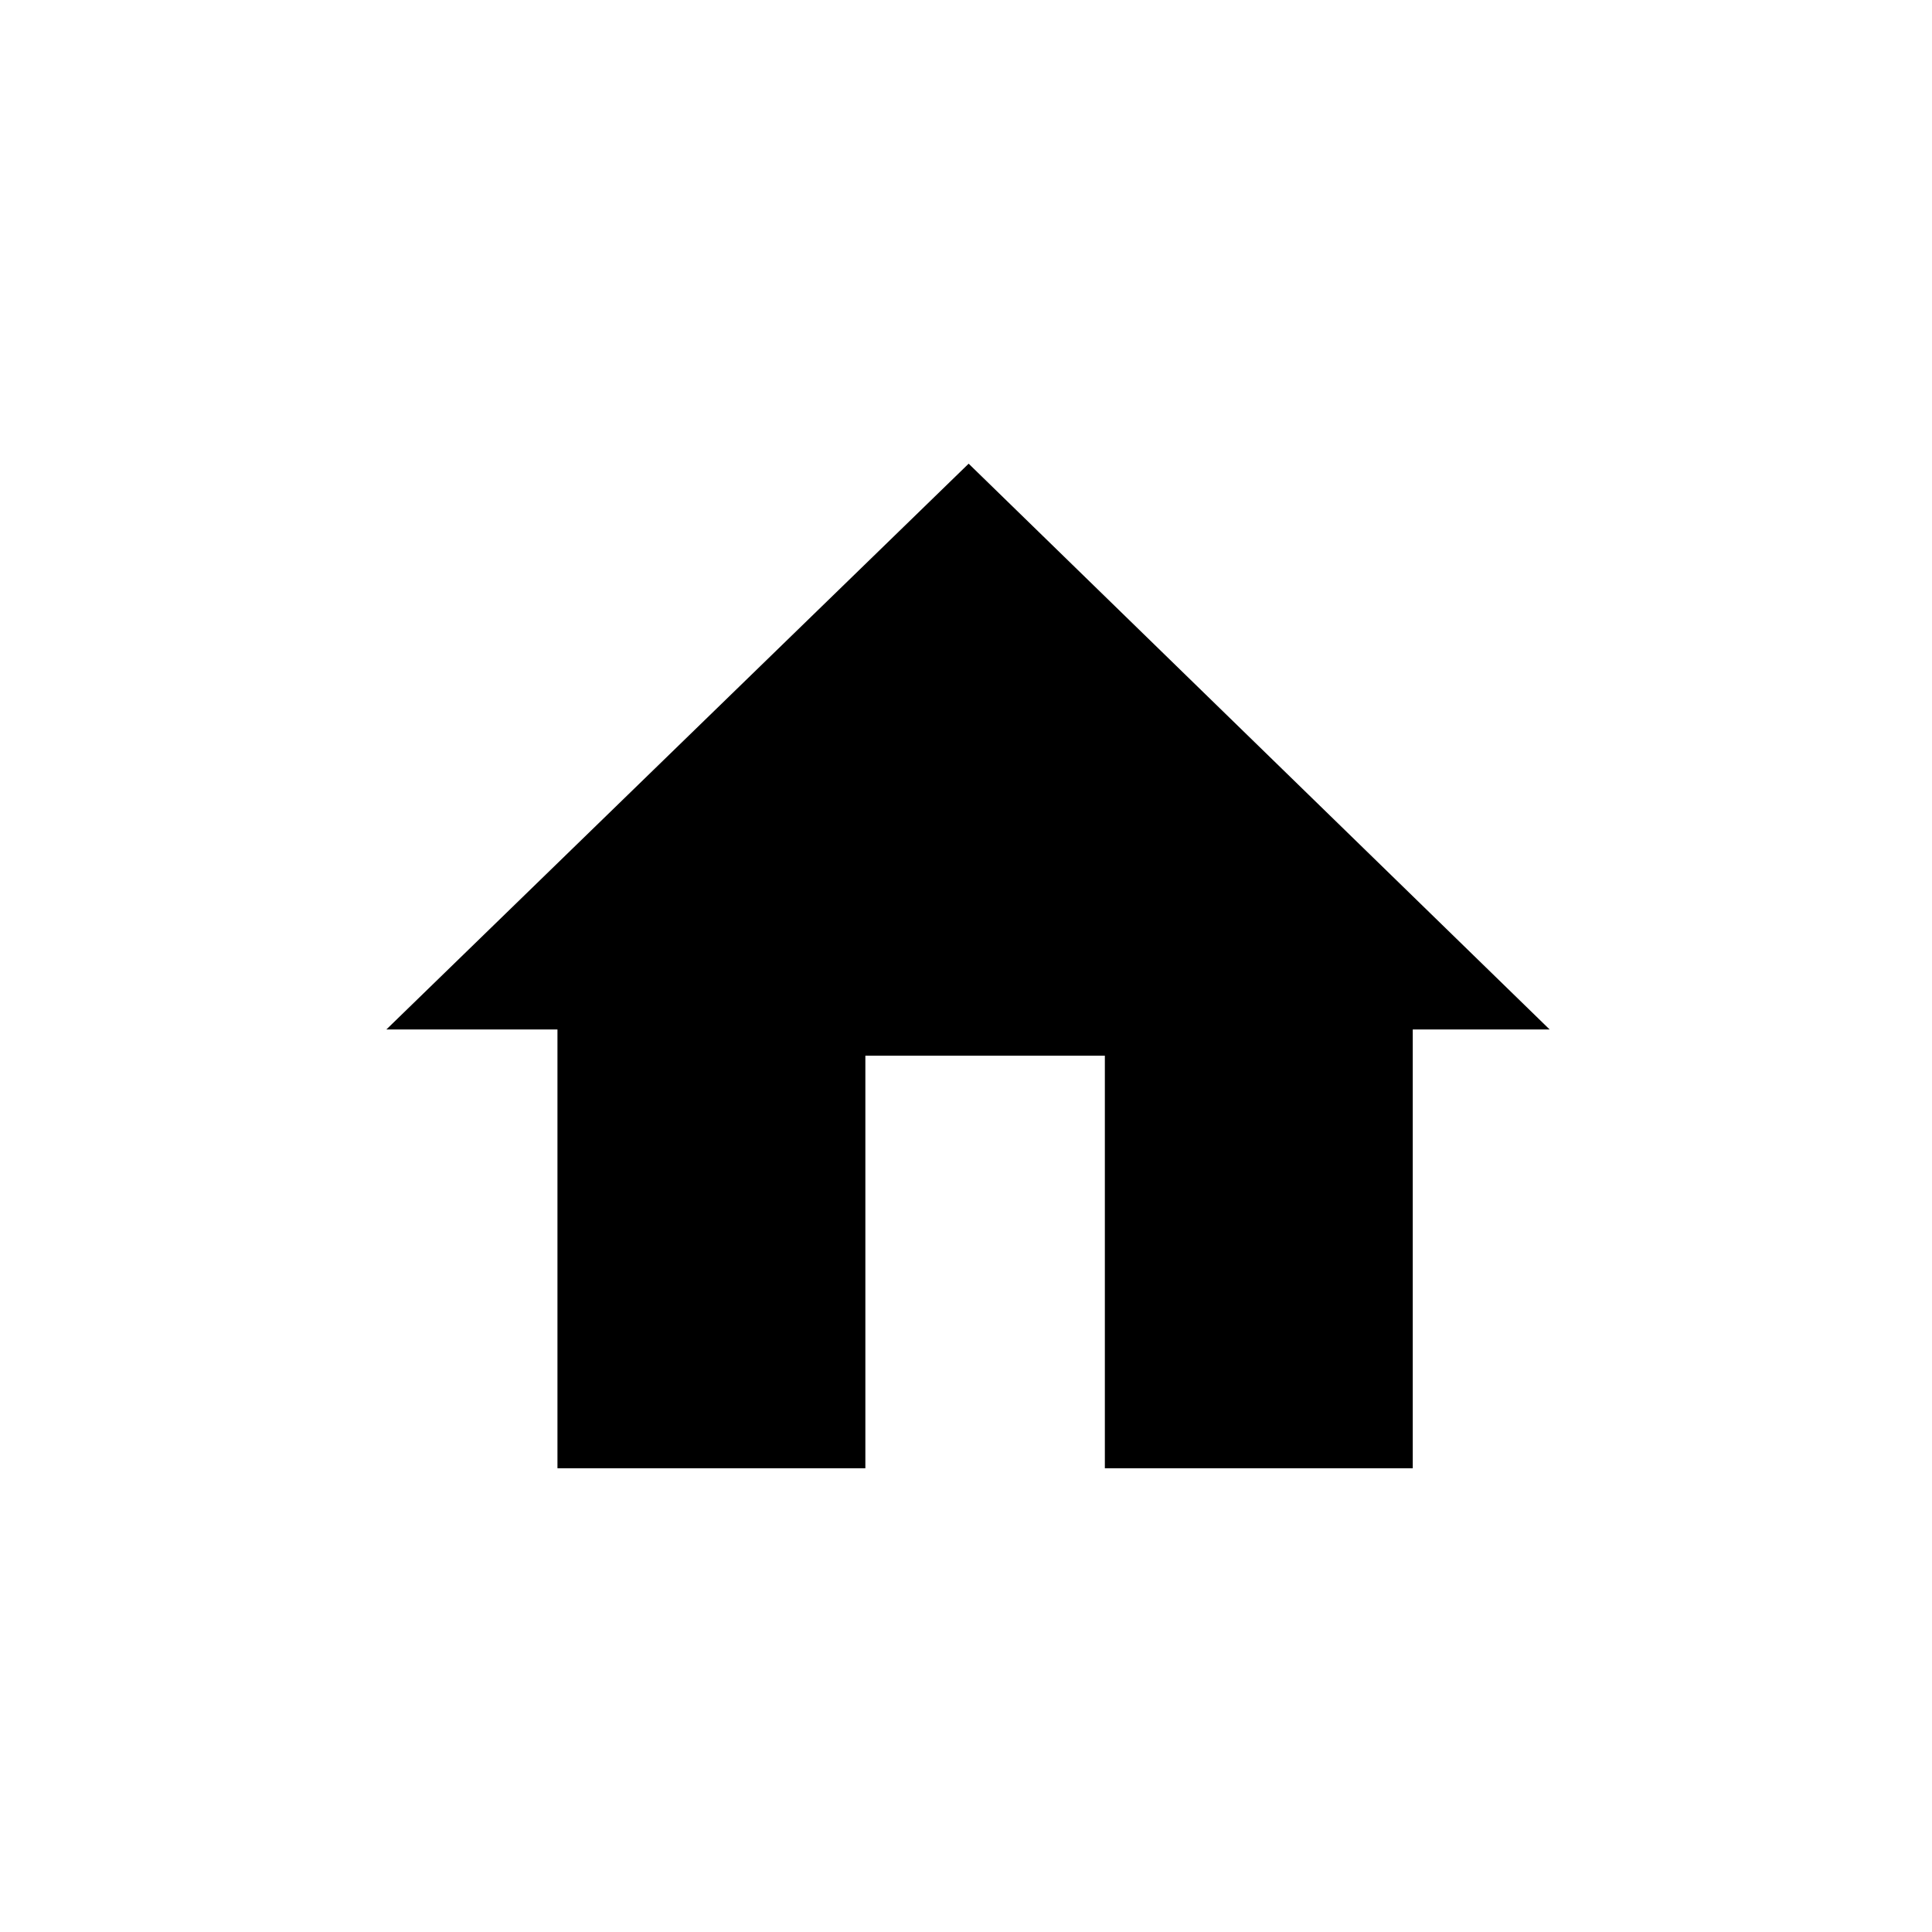
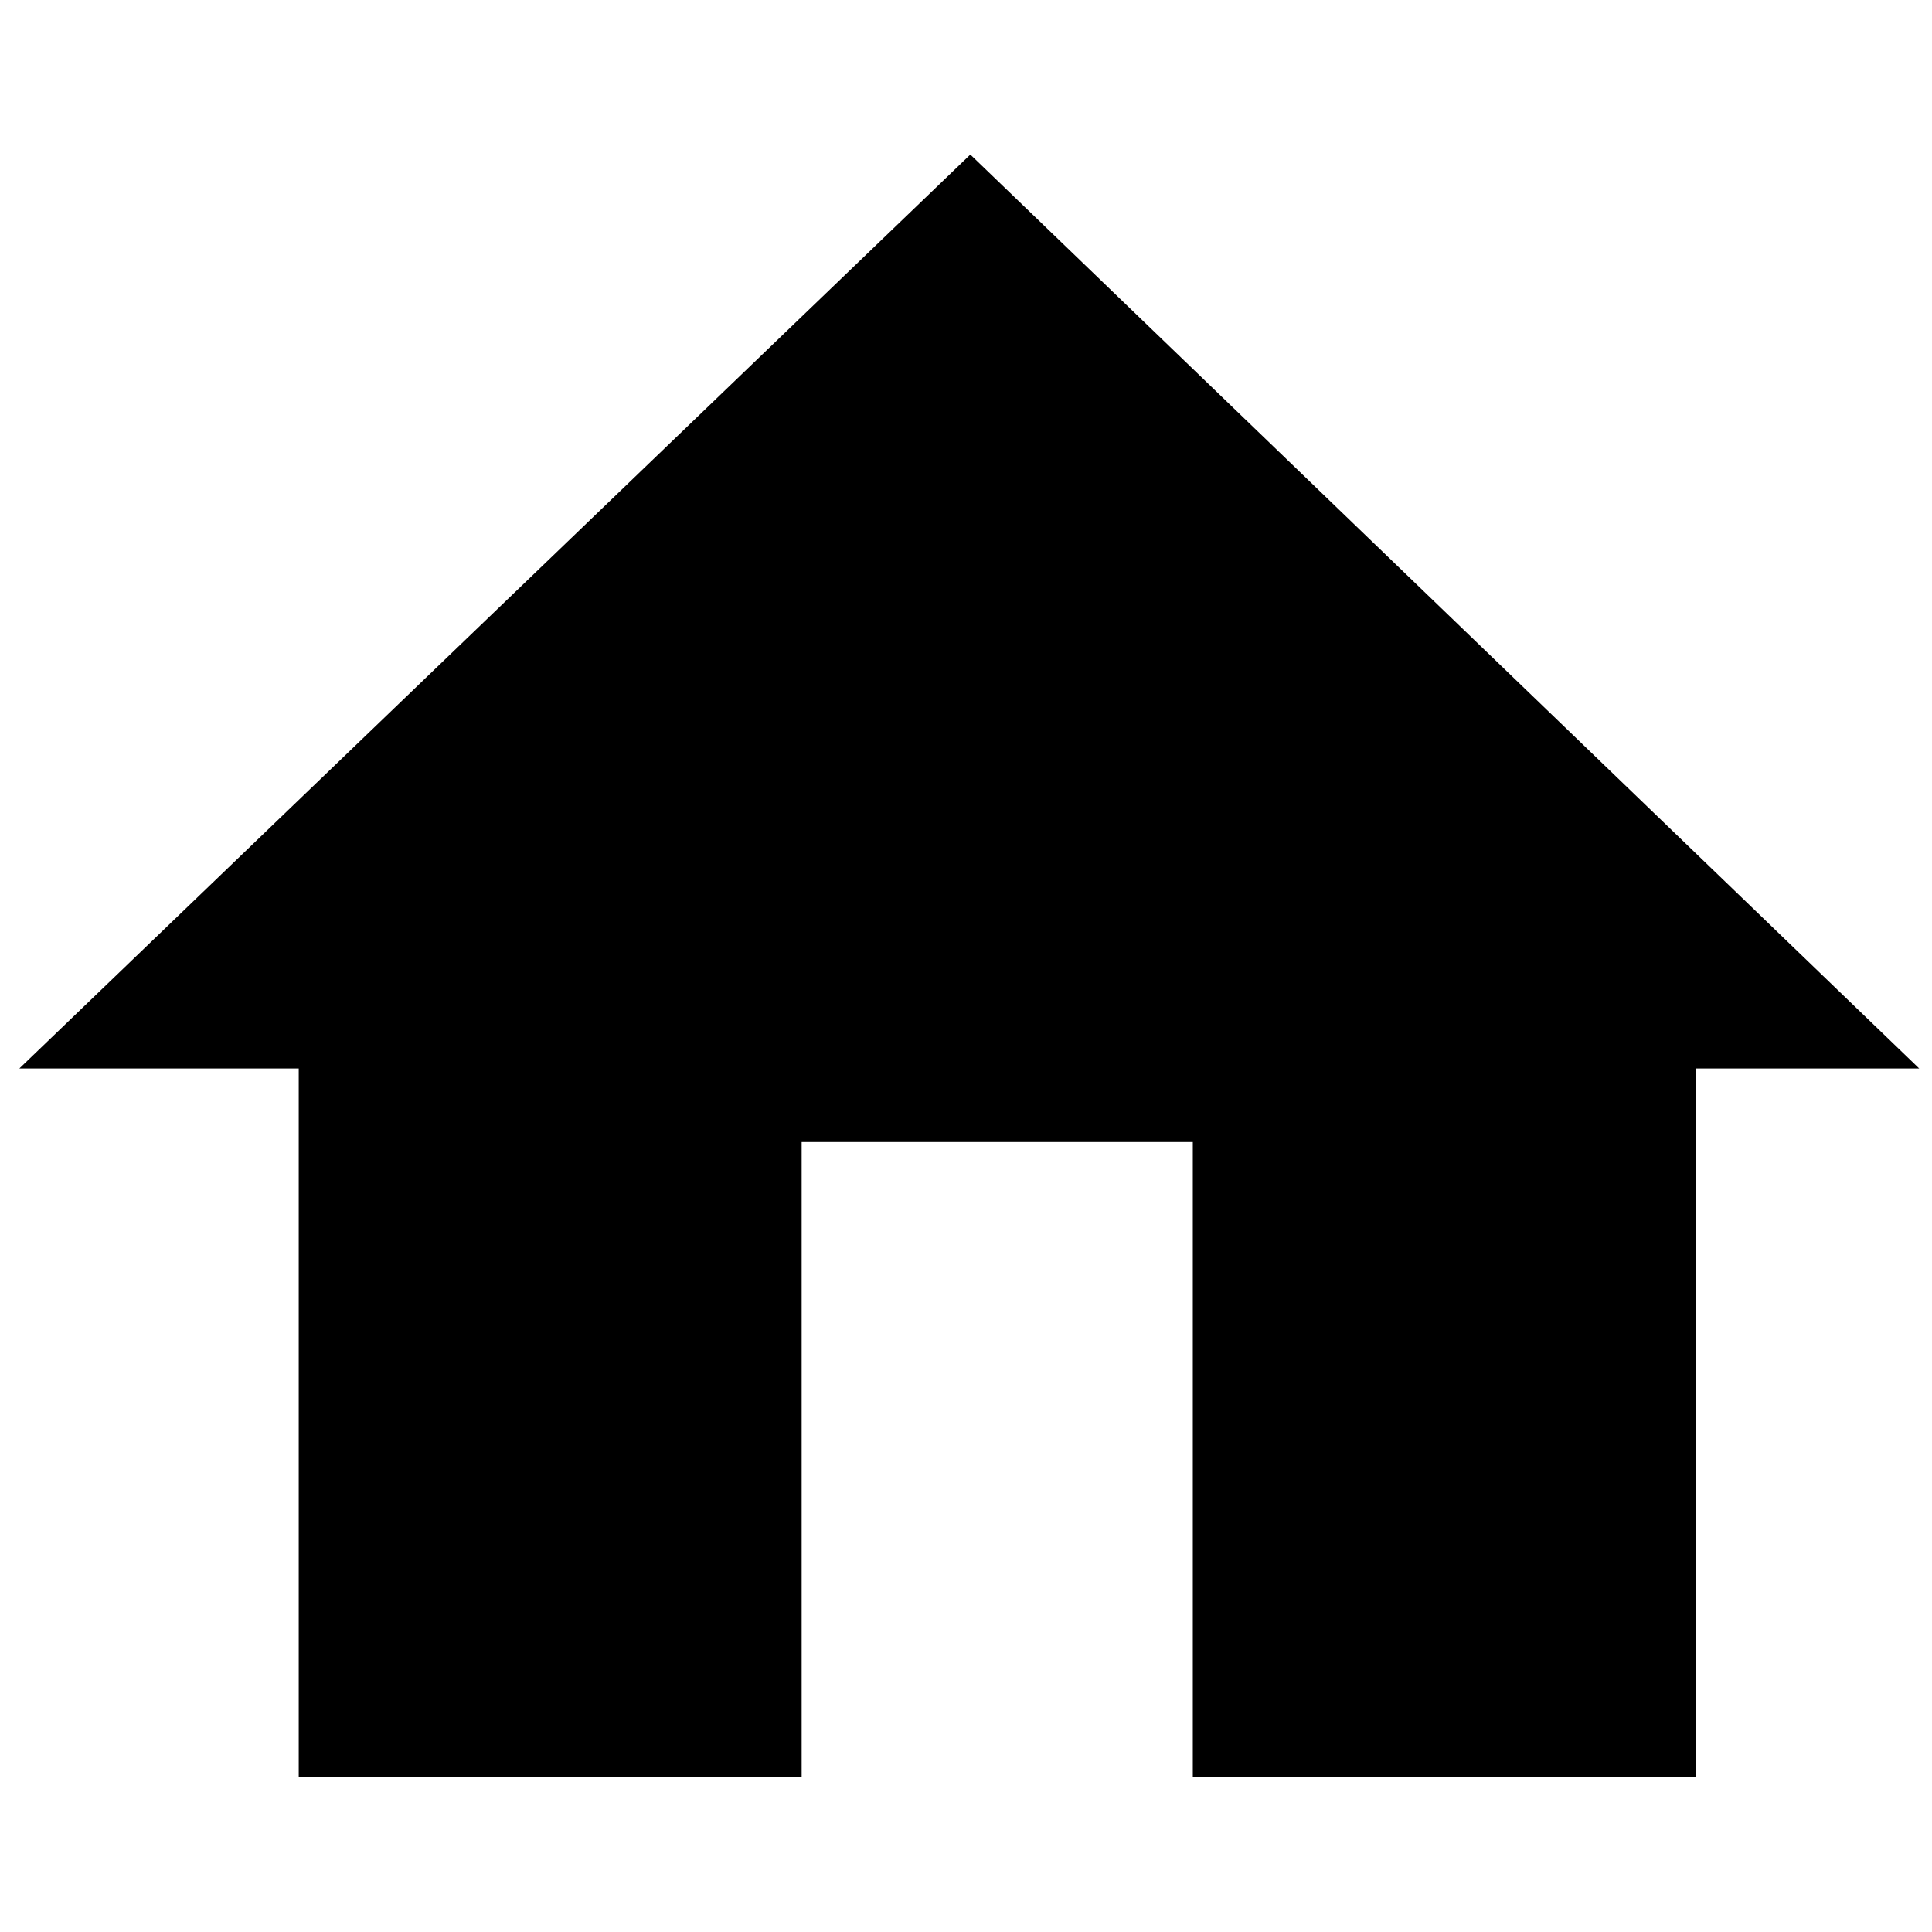
<svg xmlns="http://www.w3.org/2000/svg" width="100px" height="100px" viewBox="0 0 100 100" version="1.1">
  <defs />
-   <g id="Page-1" stroke="none" stroke-width="1" fill="none" fill-rule="evenodd">
+   <g id="Icons" stroke="none" stroke-width="1" fill="none" fill-rule="evenodd">
    <g id="home" fill="#000000">
-       <rect id="Rectangle-path" x="28.854" y="47.999" width="15.937" height="27.998" />
-       <rect id="Rectangle-path" x="57.187" y="47.999" width="15.937" height="27.998" />
-       <path d="M20,53.284 L80.208,53.284 L50.137,24" id="Shape" />
-       <rect id="Rectangle-path" x="41.25" y="51.428" width="19.258" height="3.214" />
+       <g transform="translate(1, 8)">
+         <path d="M40.493,83.996 L14.462,83.996 L14.462,47.305 L0,47.305 L49.224,0 L98.339,47.305 L86.77,47.305 L86.77,83.996 L60.739,83.996 L60.739,51.113 L40.493,51.113 L40.493,83.996 Z" />
+       </g>
    </g>
  </g>
</svg>
